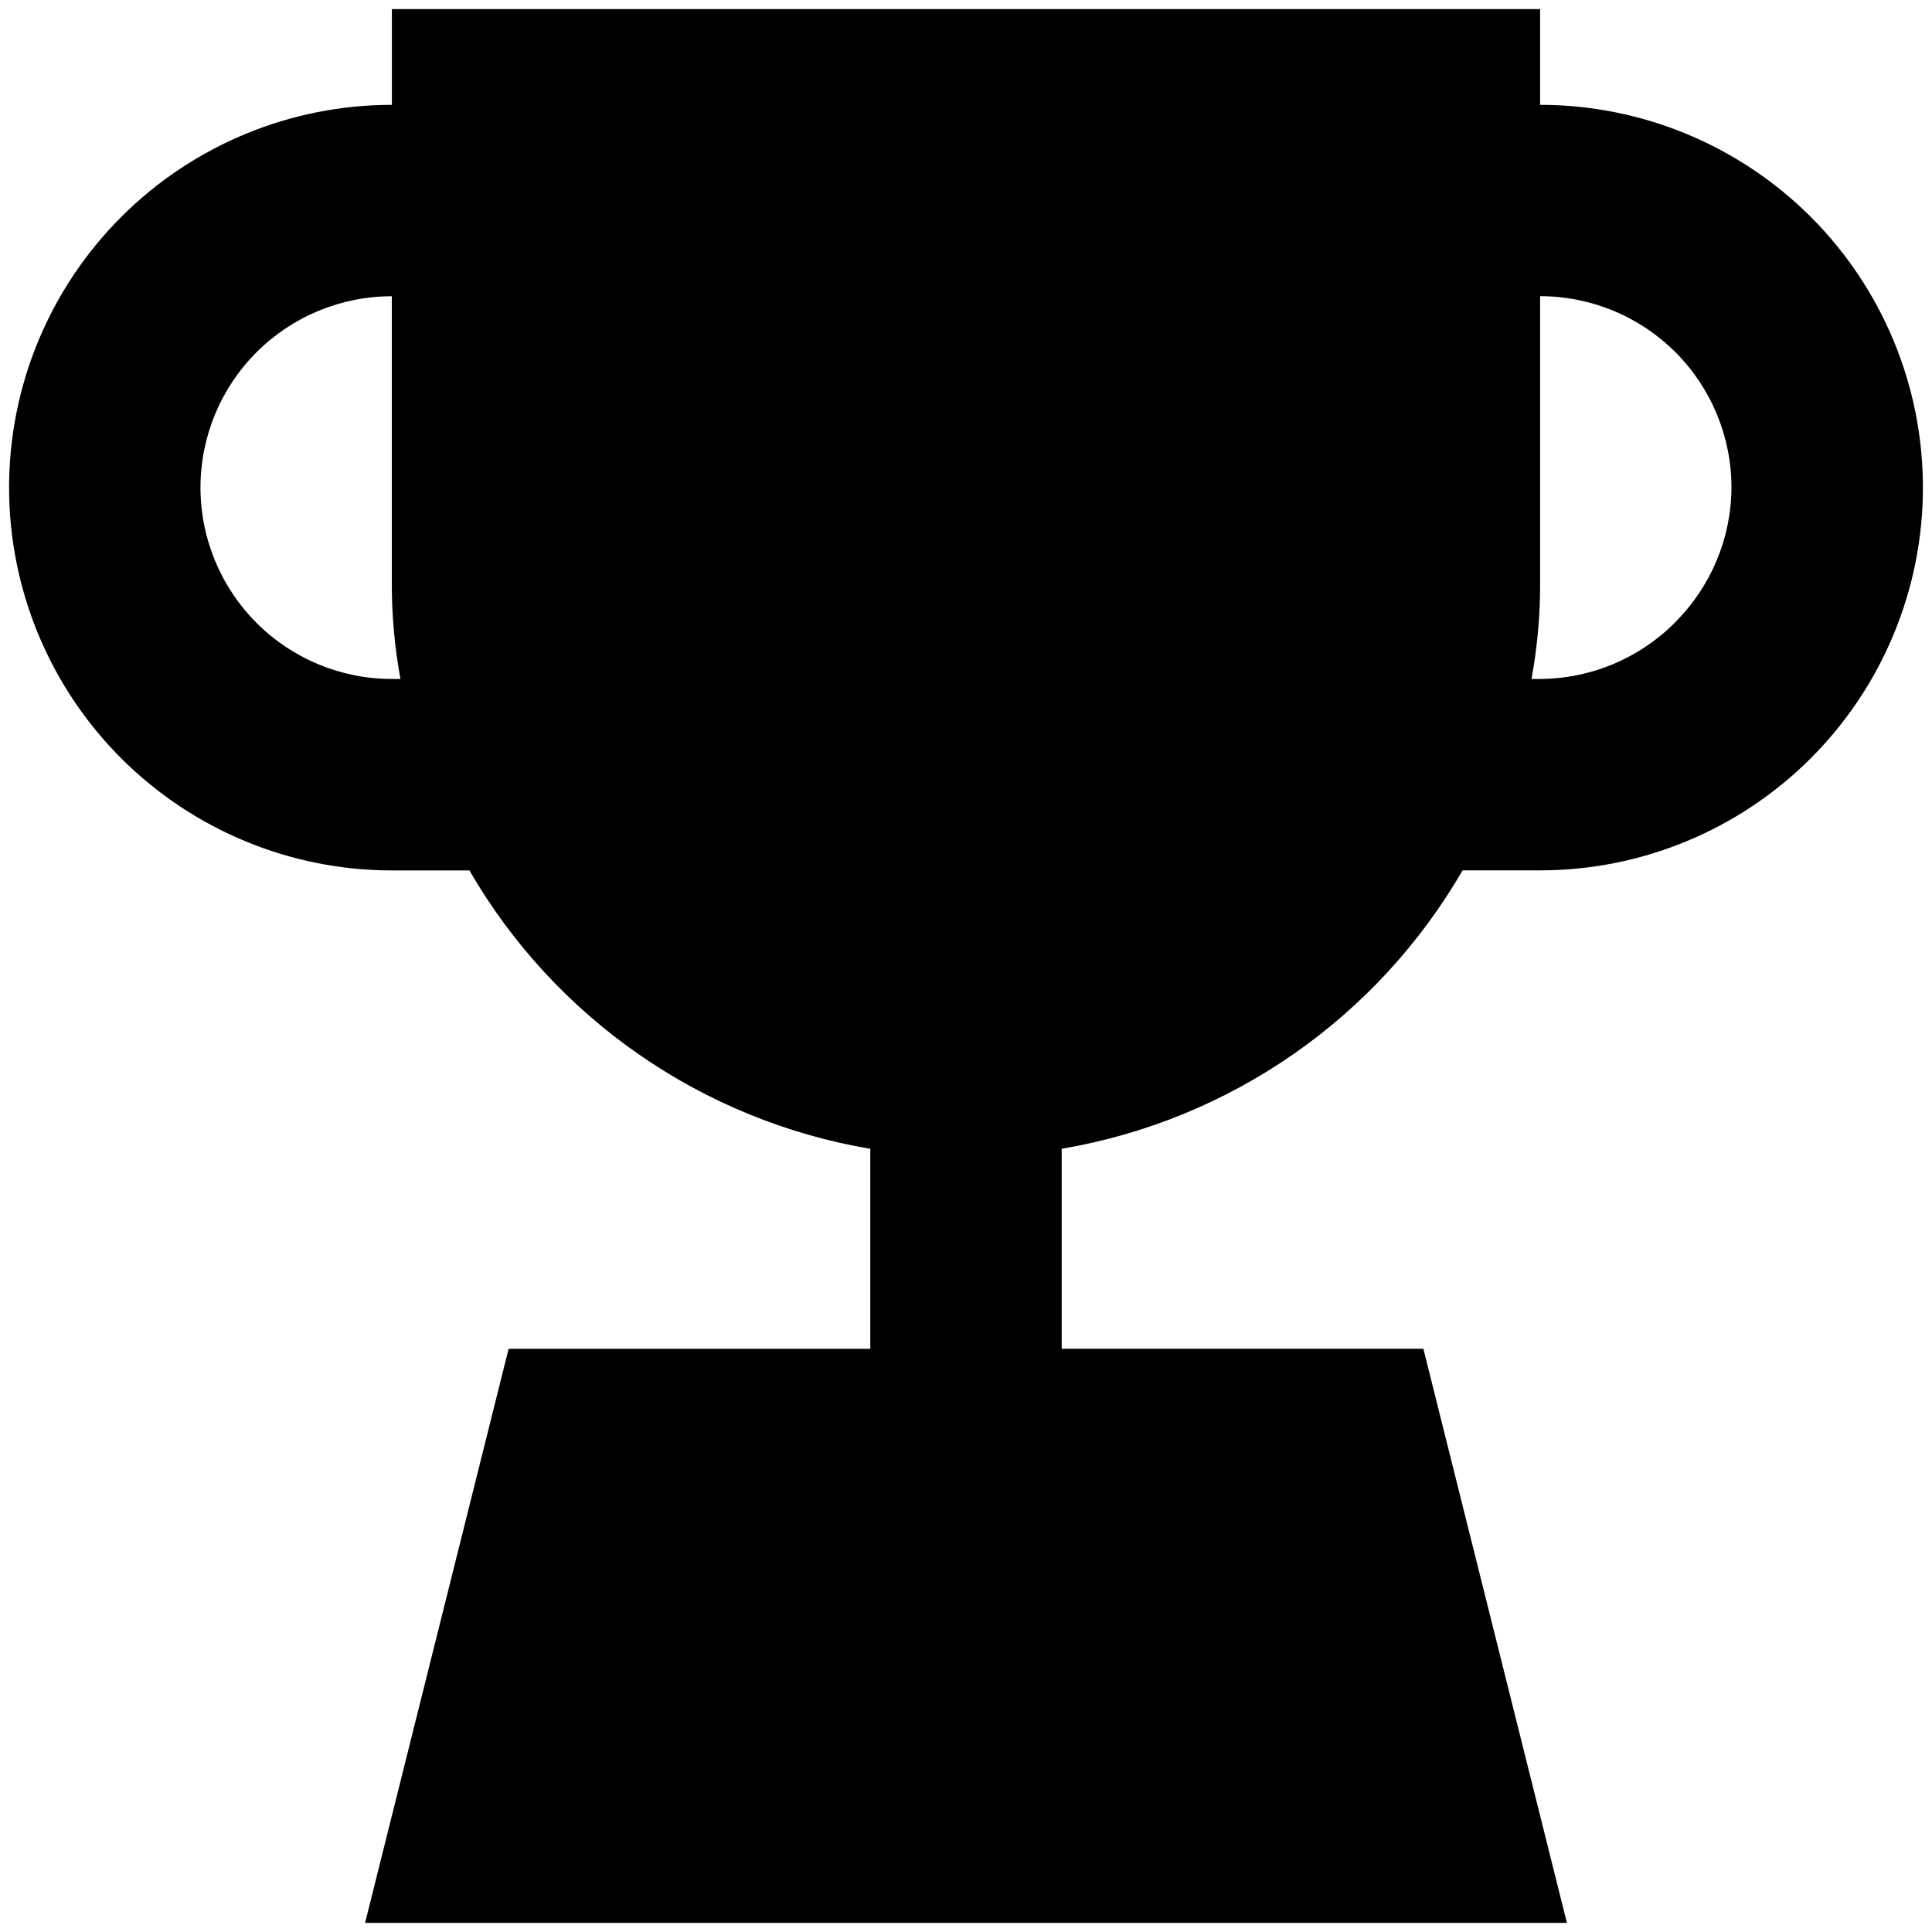
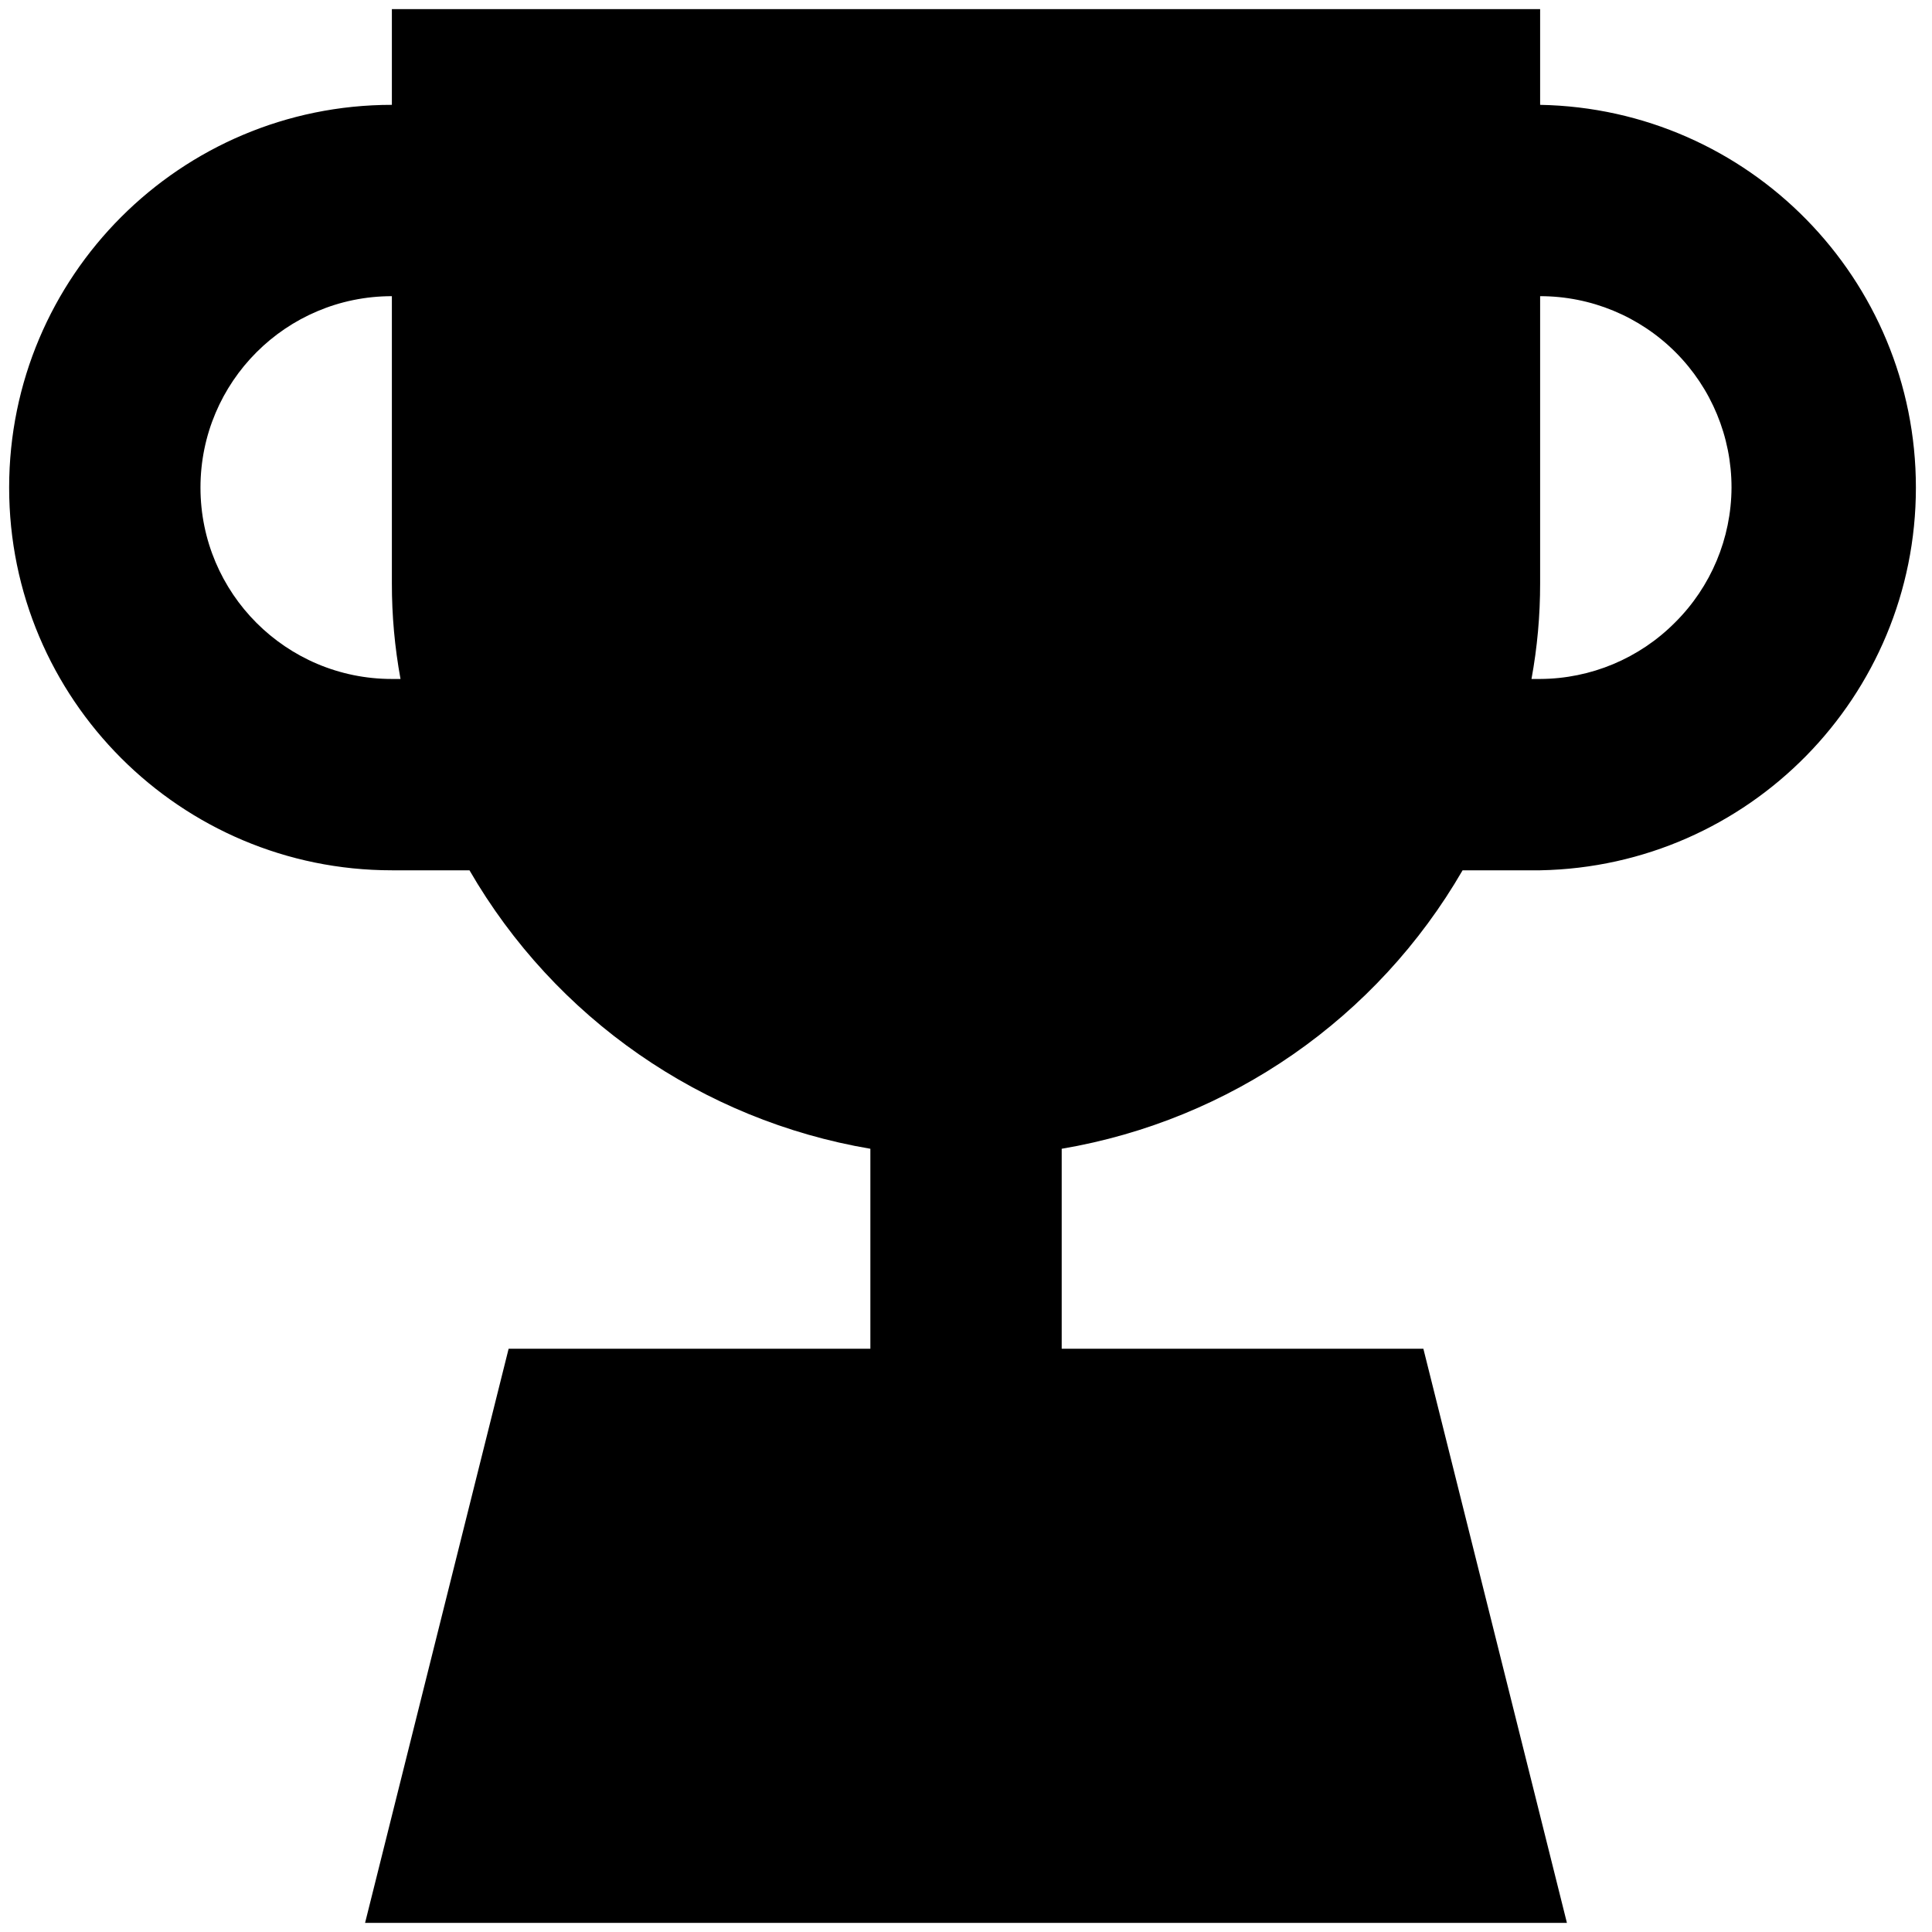
- <svg xmlns="http://www.w3.org/2000/svg" width="30" height="30" viewBox="0 0 30 30" fill="none" version="1.1" id="svg1" xmlnsSvg="http://www.w3.org/2000/svg">
-   <defs id="defs1" />
-   <path d="M 23.915,1.628 V 0.142 H 6.085 V 1.628 c -1.576,0 -3.088,0.626 -4.203,1.741 -1.115,1.115 -1.741,2.626 -1.741,4.203 0,1.576 0.626,3.088 1.741,4.203 1.115,1.114 2.626,1.741 4.203,1.741 h 1.204 c 0.656,1.134 1.554,2.109 2.63,2.856 1.076,0.747 2.304,1.248 3.595,1.467 v 3.105 H 7.898 L 5.669,29.858 H 24.331 l -2.229,-8.915 h -5.616 v -3.105 c 1.292,-0.219 2.519,-0.72 3.595,-1.467 1.076,-0.747 1.974,-1.723 2.63,-2.856 h 1.204 c 1.576,0 3.088,-0.626 4.203,-1.741 1.114,-1.115 1.741,-2.626 1.741,-4.203 0,-1.576 -0.626,-3.088 -1.741,-4.203 C 27.003,2.254 25.491,1.628 23.915,1.628 Z M 6.085,10.543 c -0.788,0 -1.544,-0.313 -2.101,-0.87 C 3.427,9.115 3.113,8.359 3.113,7.571 c 0,-0.788 0.313,-1.544 0.87,-2.101 0.557,-0.557 1.313,-0.87 2.101,-0.87 v 4.457 c -0.001,0.498 0.044,0.996 0.134,1.486 z M 26.01,9.666 c -0.555,0.558 -1.308,0.873 -2.095,0.877 h -0.134 c 0.09,-0.49 0.135,-0.988 0.134,-1.486 V 4.599 c 0.788,0 1.544,0.313 2.101,0.87 0.557,0.557 0.87,1.313 0.87,2.101 -0.003,0.787 -0.319,1.54 -0.877,2.095 z" fill="currentcolor" id="path1" style="stroke-width:1.274" />
+ <svg xmlns="http://www.w3.org/2000/svg" width="30" height="30" fill="none">
+   <path fill="currentcolor" d="M23.915 1.628V.142H6.085v1.486a5.943 5.943 0 1 0 0 11.886H7.29a8.91 8.91 0 0 0 6.225 4.324v3.105H7.898l-2.229 8.915h18.662l-2.229-8.915h-5.616v-3.105a8.91 8.91 0 0 0 6.225-4.324h1.204a5.944 5.944 0 0 0 0-11.886m-17.83 8.915a2.972 2.972 0 0 1 0-5.944v4.458q-.001.748.134 1.486zm19.925-.877a2.97 2.97 0 0 1-2.095.877h-.134q.135-.737.134-1.486V4.599a2.97 2.97 0 0 1 2.972 2.972 2.97 2.97 0 0 1-.877 2.095" style="stroke-width:1.274" />
</svg>
